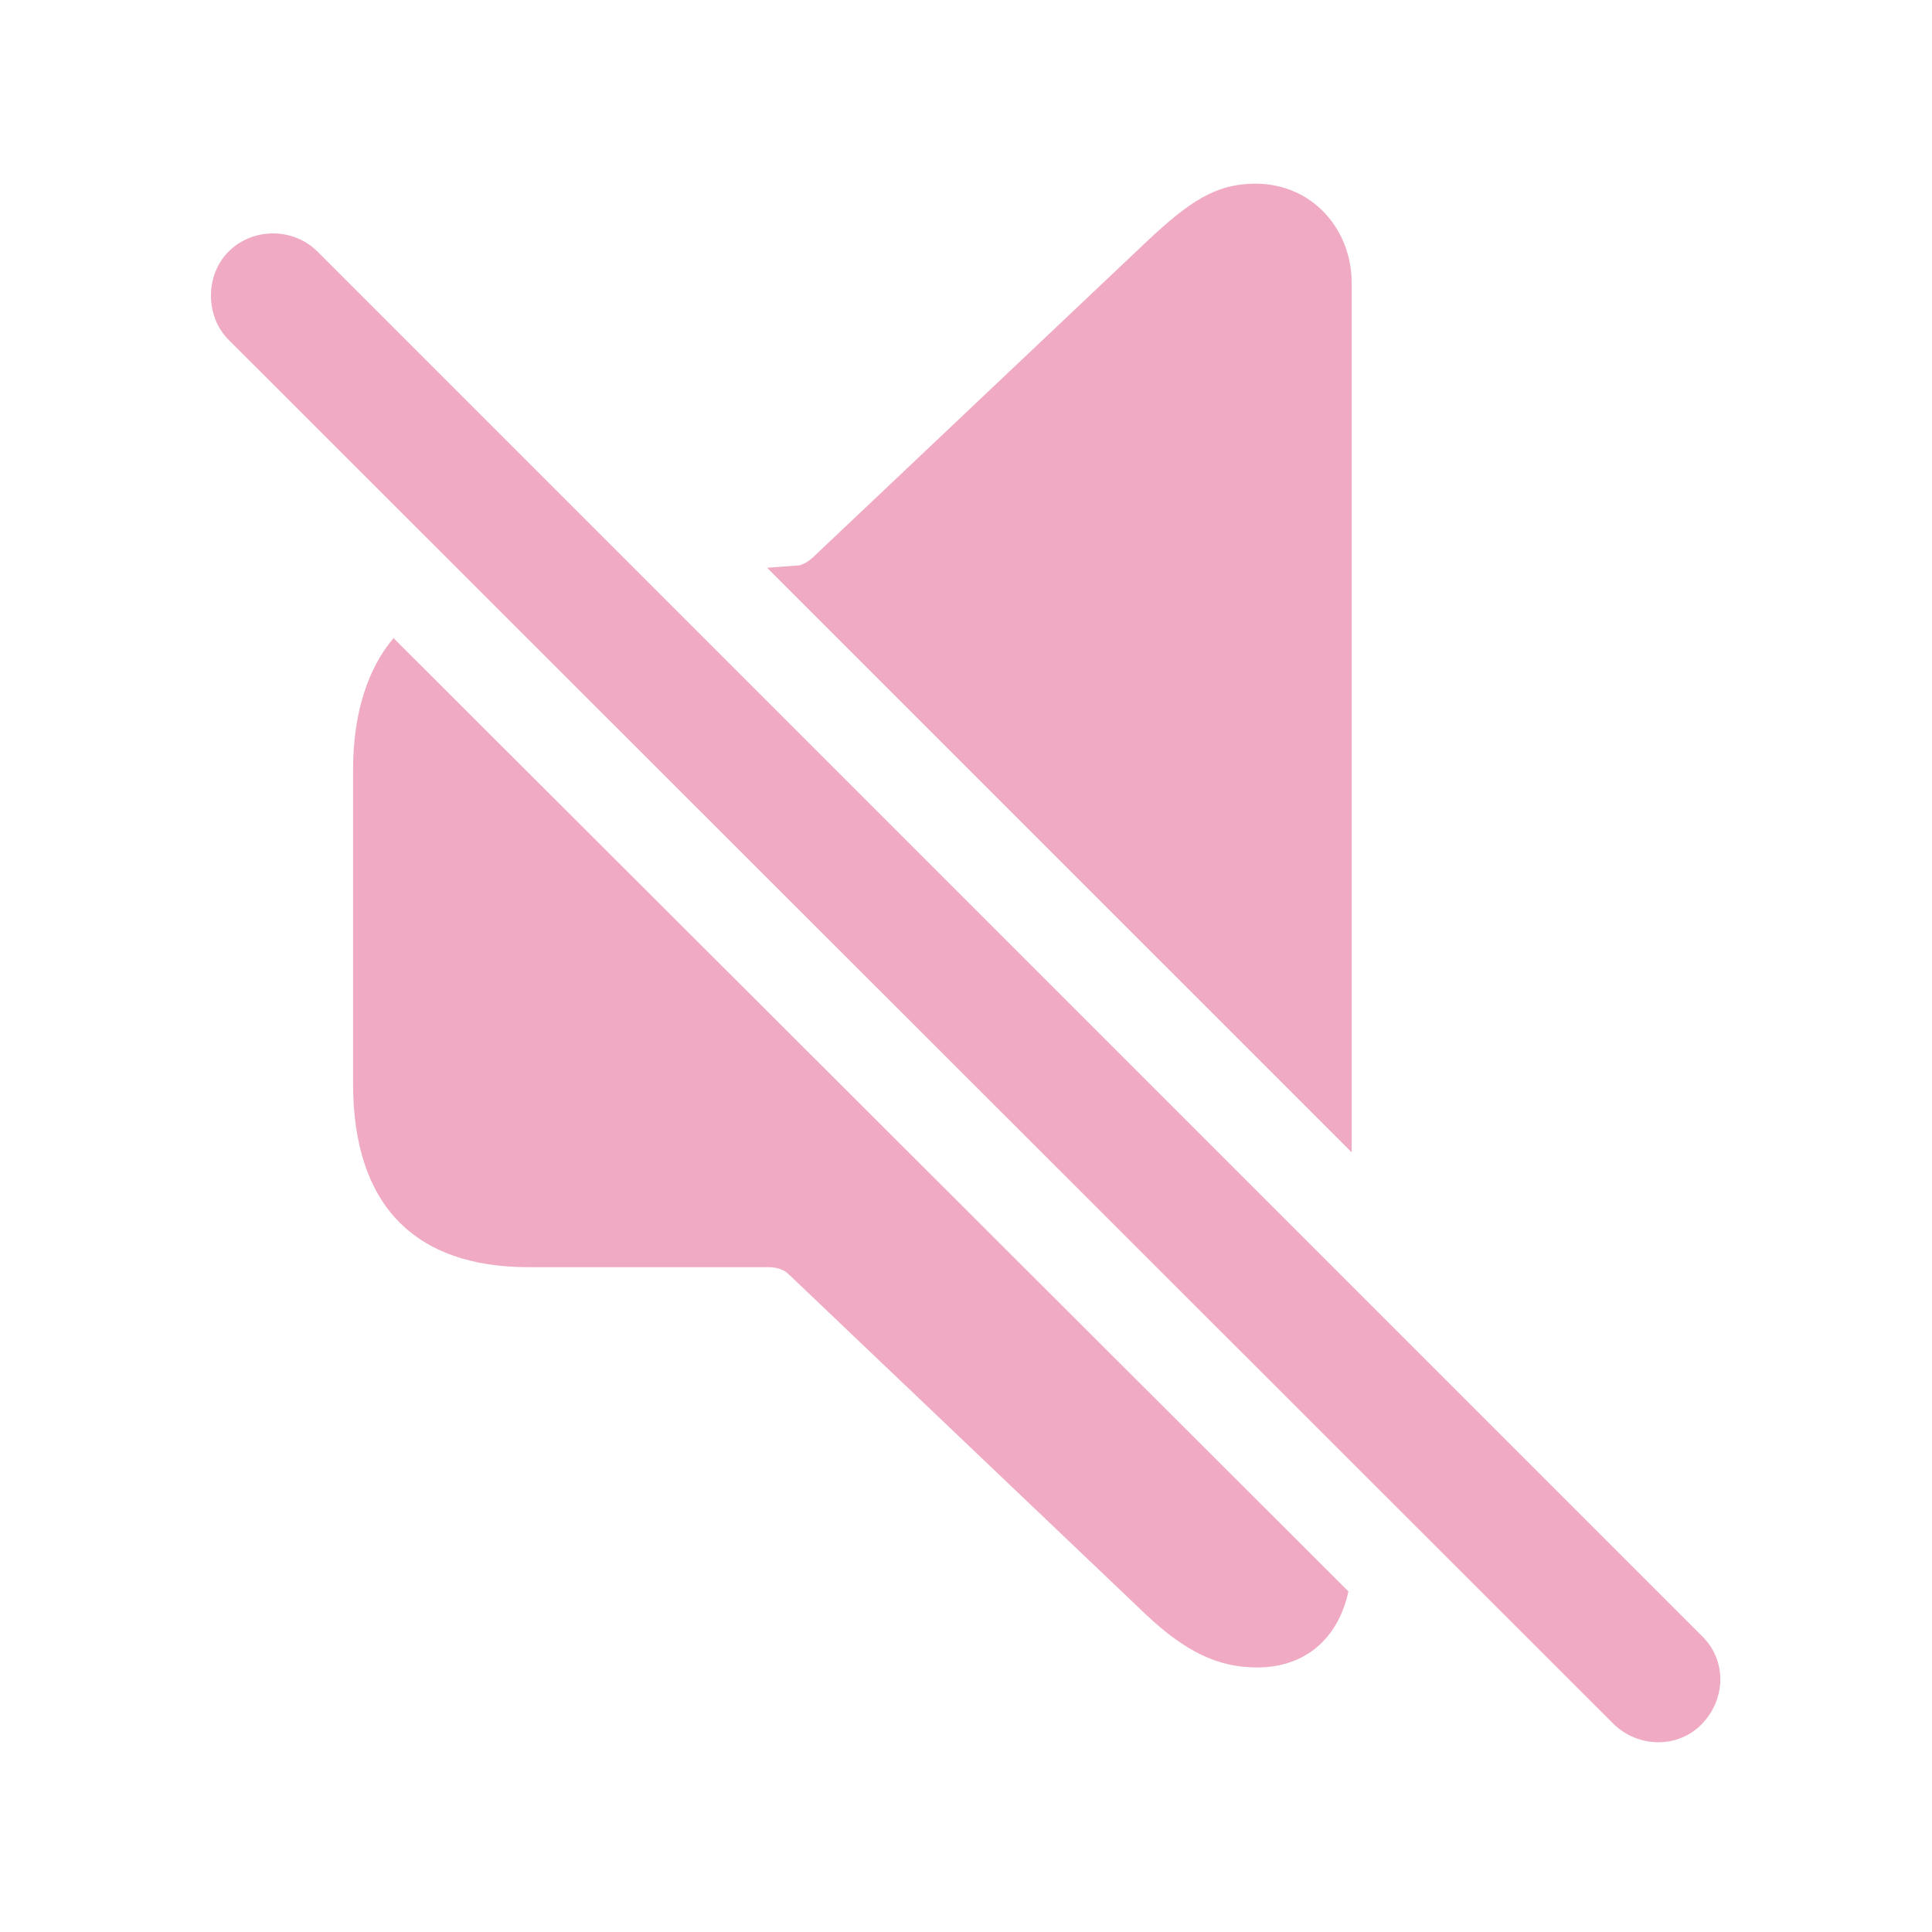
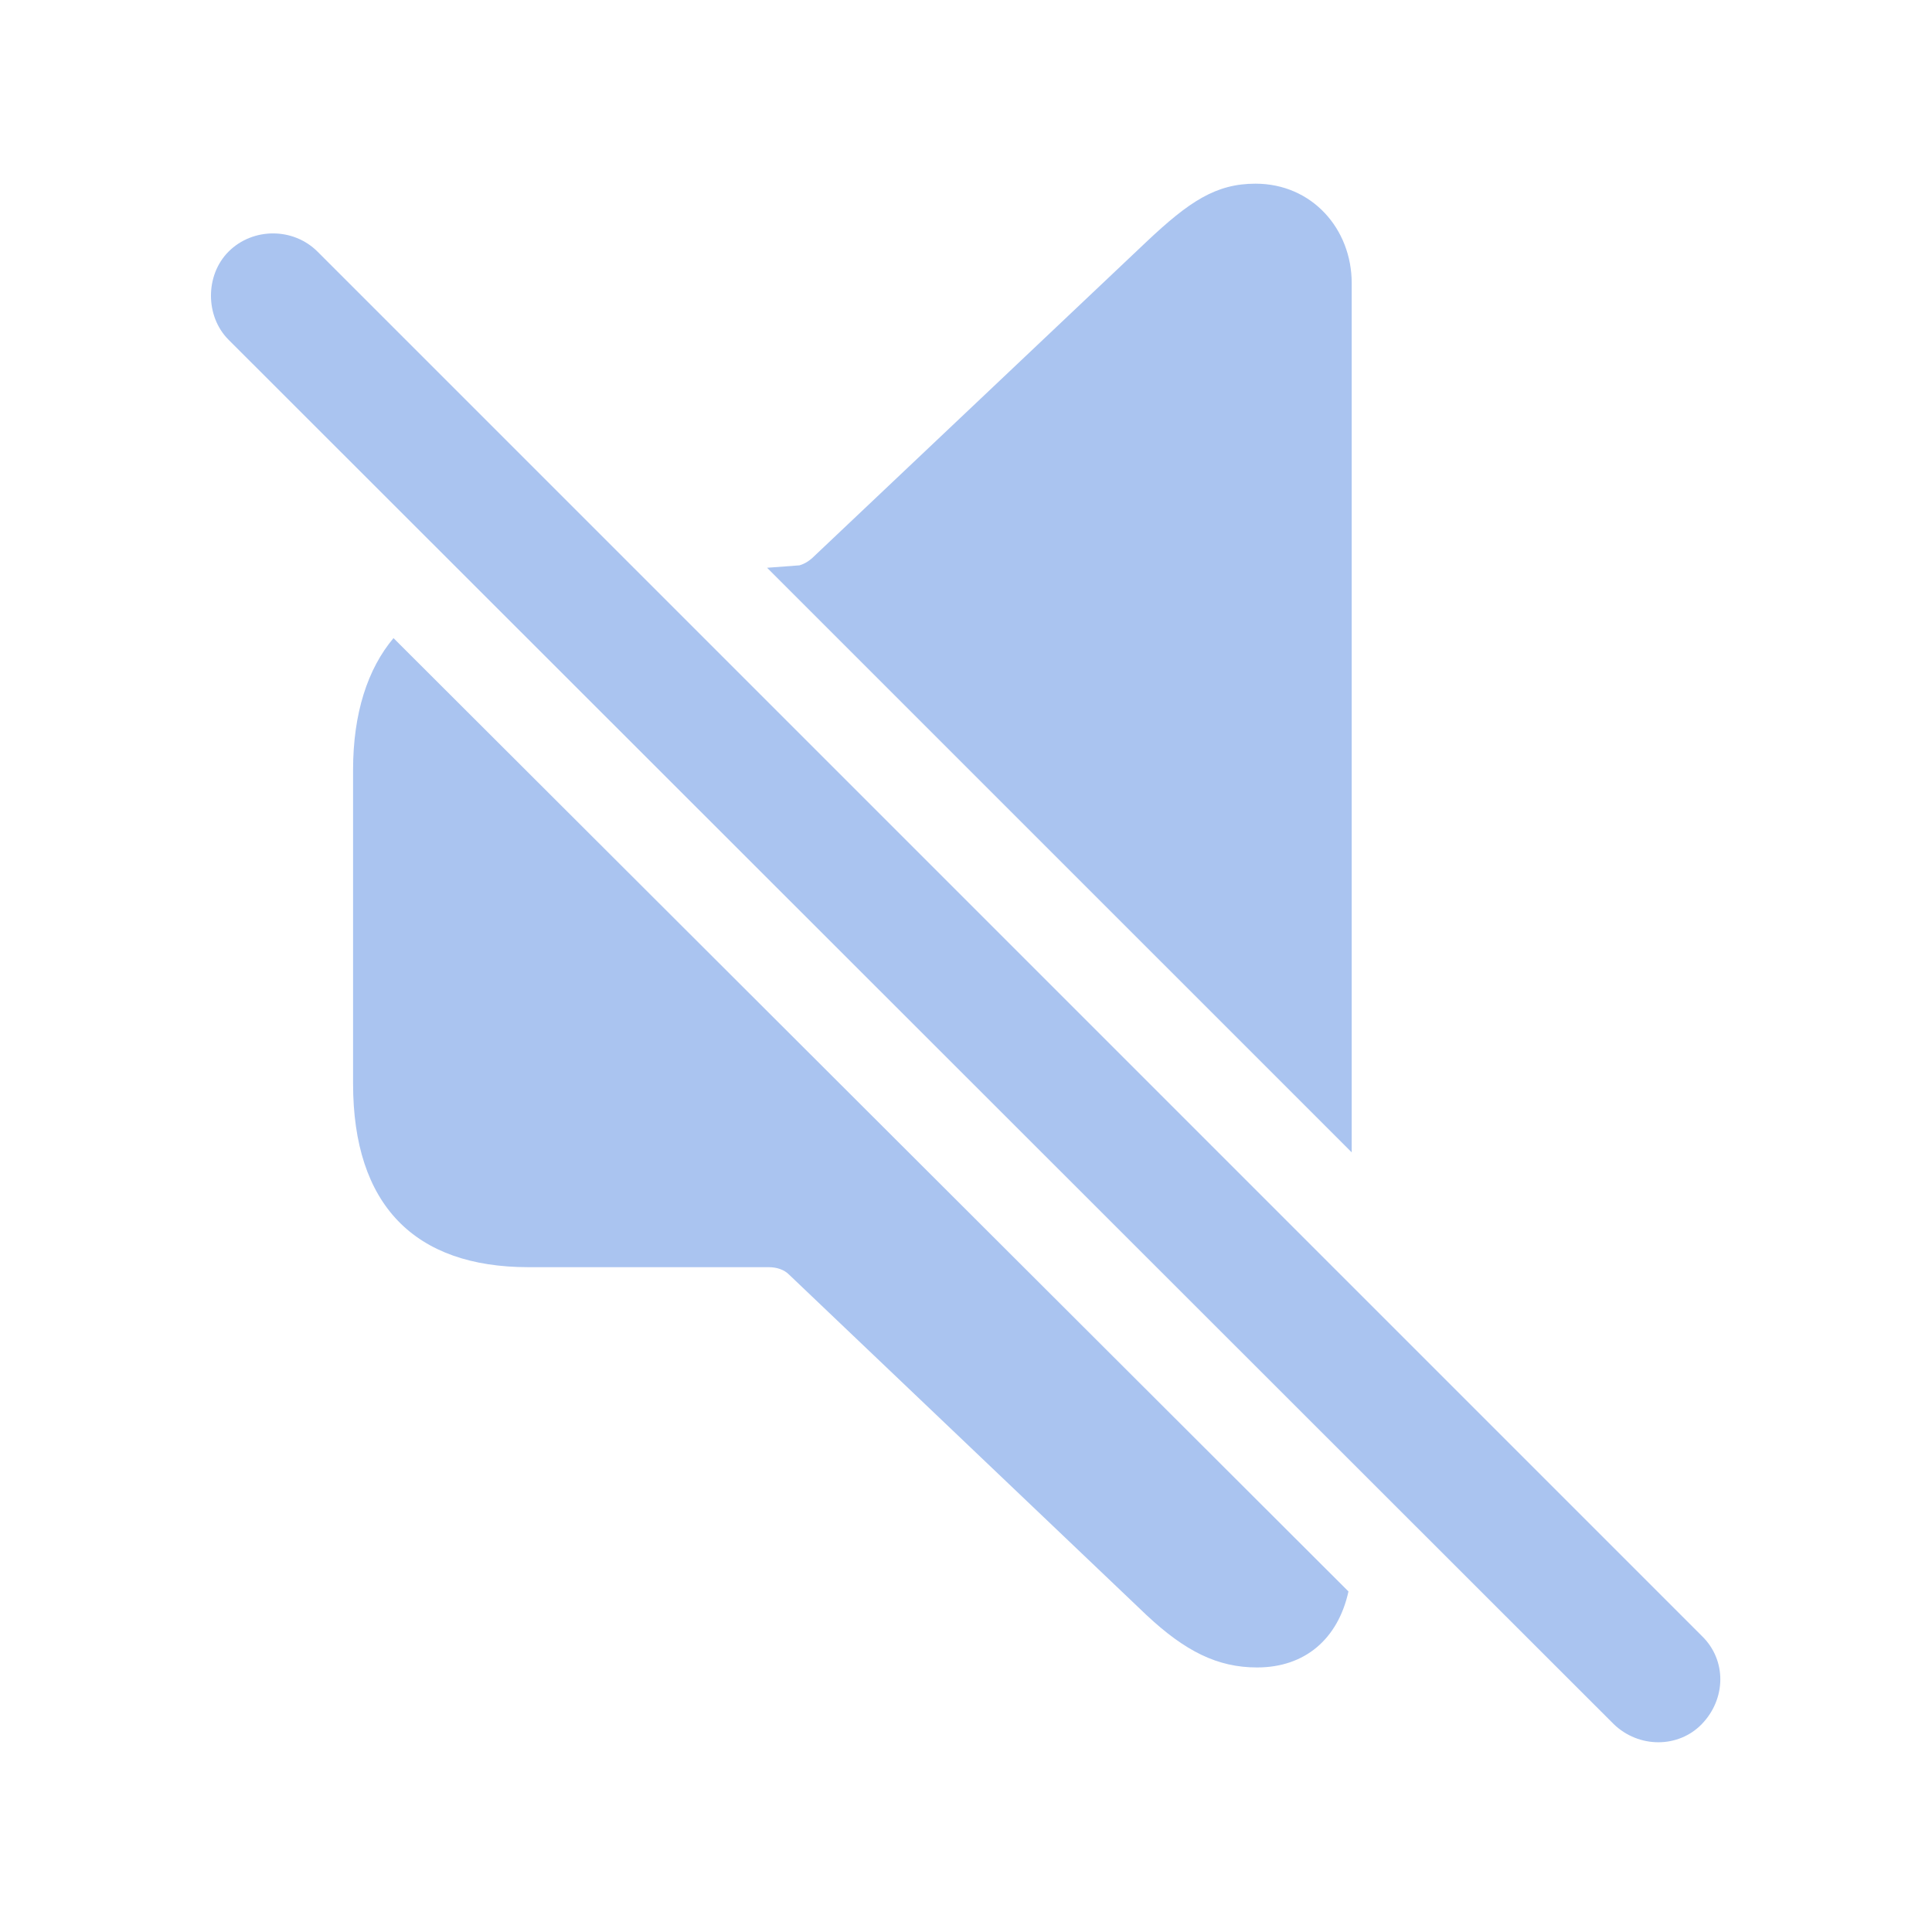
- <svg fill="#F0AAC3" width="120px" height="120px" viewBox="0 0 56 56">
+ <svg fill="#AAC4F0" width="120px" height="120px" viewBox="0 0 56 56">
  <path d="M 39.18 33.402 L 39.18 8.207 C 39.18 6.637 38.031 5.324 36.391 5.324 C 35.242 5.324 34.469 5.84 33.227 7.012 L 23.617 16.105 C 23.477 16.246 23.336 16.34 23.172 16.387 L 22.234 16.457 Z M 46.773 49.973 C 47.5 50.676 48.648 50.676 49.328 49.973 C 50.031 49.246 50.055 48.121 49.328 47.418 L 9.203 7.293 C 8.5 6.59 7.328 6.59 6.625 7.293 C 5.945 7.973 5.945 9.168 6.625 9.848 Z M 36.437 48.332 C 37.82 48.332 38.781 47.512 39.086 46.129 L 11.406 18.496 C 10.656 19.387 10.234 20.676 10.234 22.316 L 10.234 31.41 C 10.234 34.926 12.015 36.73 15.32 36.73 L 22.281 36.73 C 22.515 36.73 22.727 36.801 22.867 36.941 L 33.227 46.809 C 34.352 47.863 35.289 48.332 36.437 48.332 Z" />
</svg>
